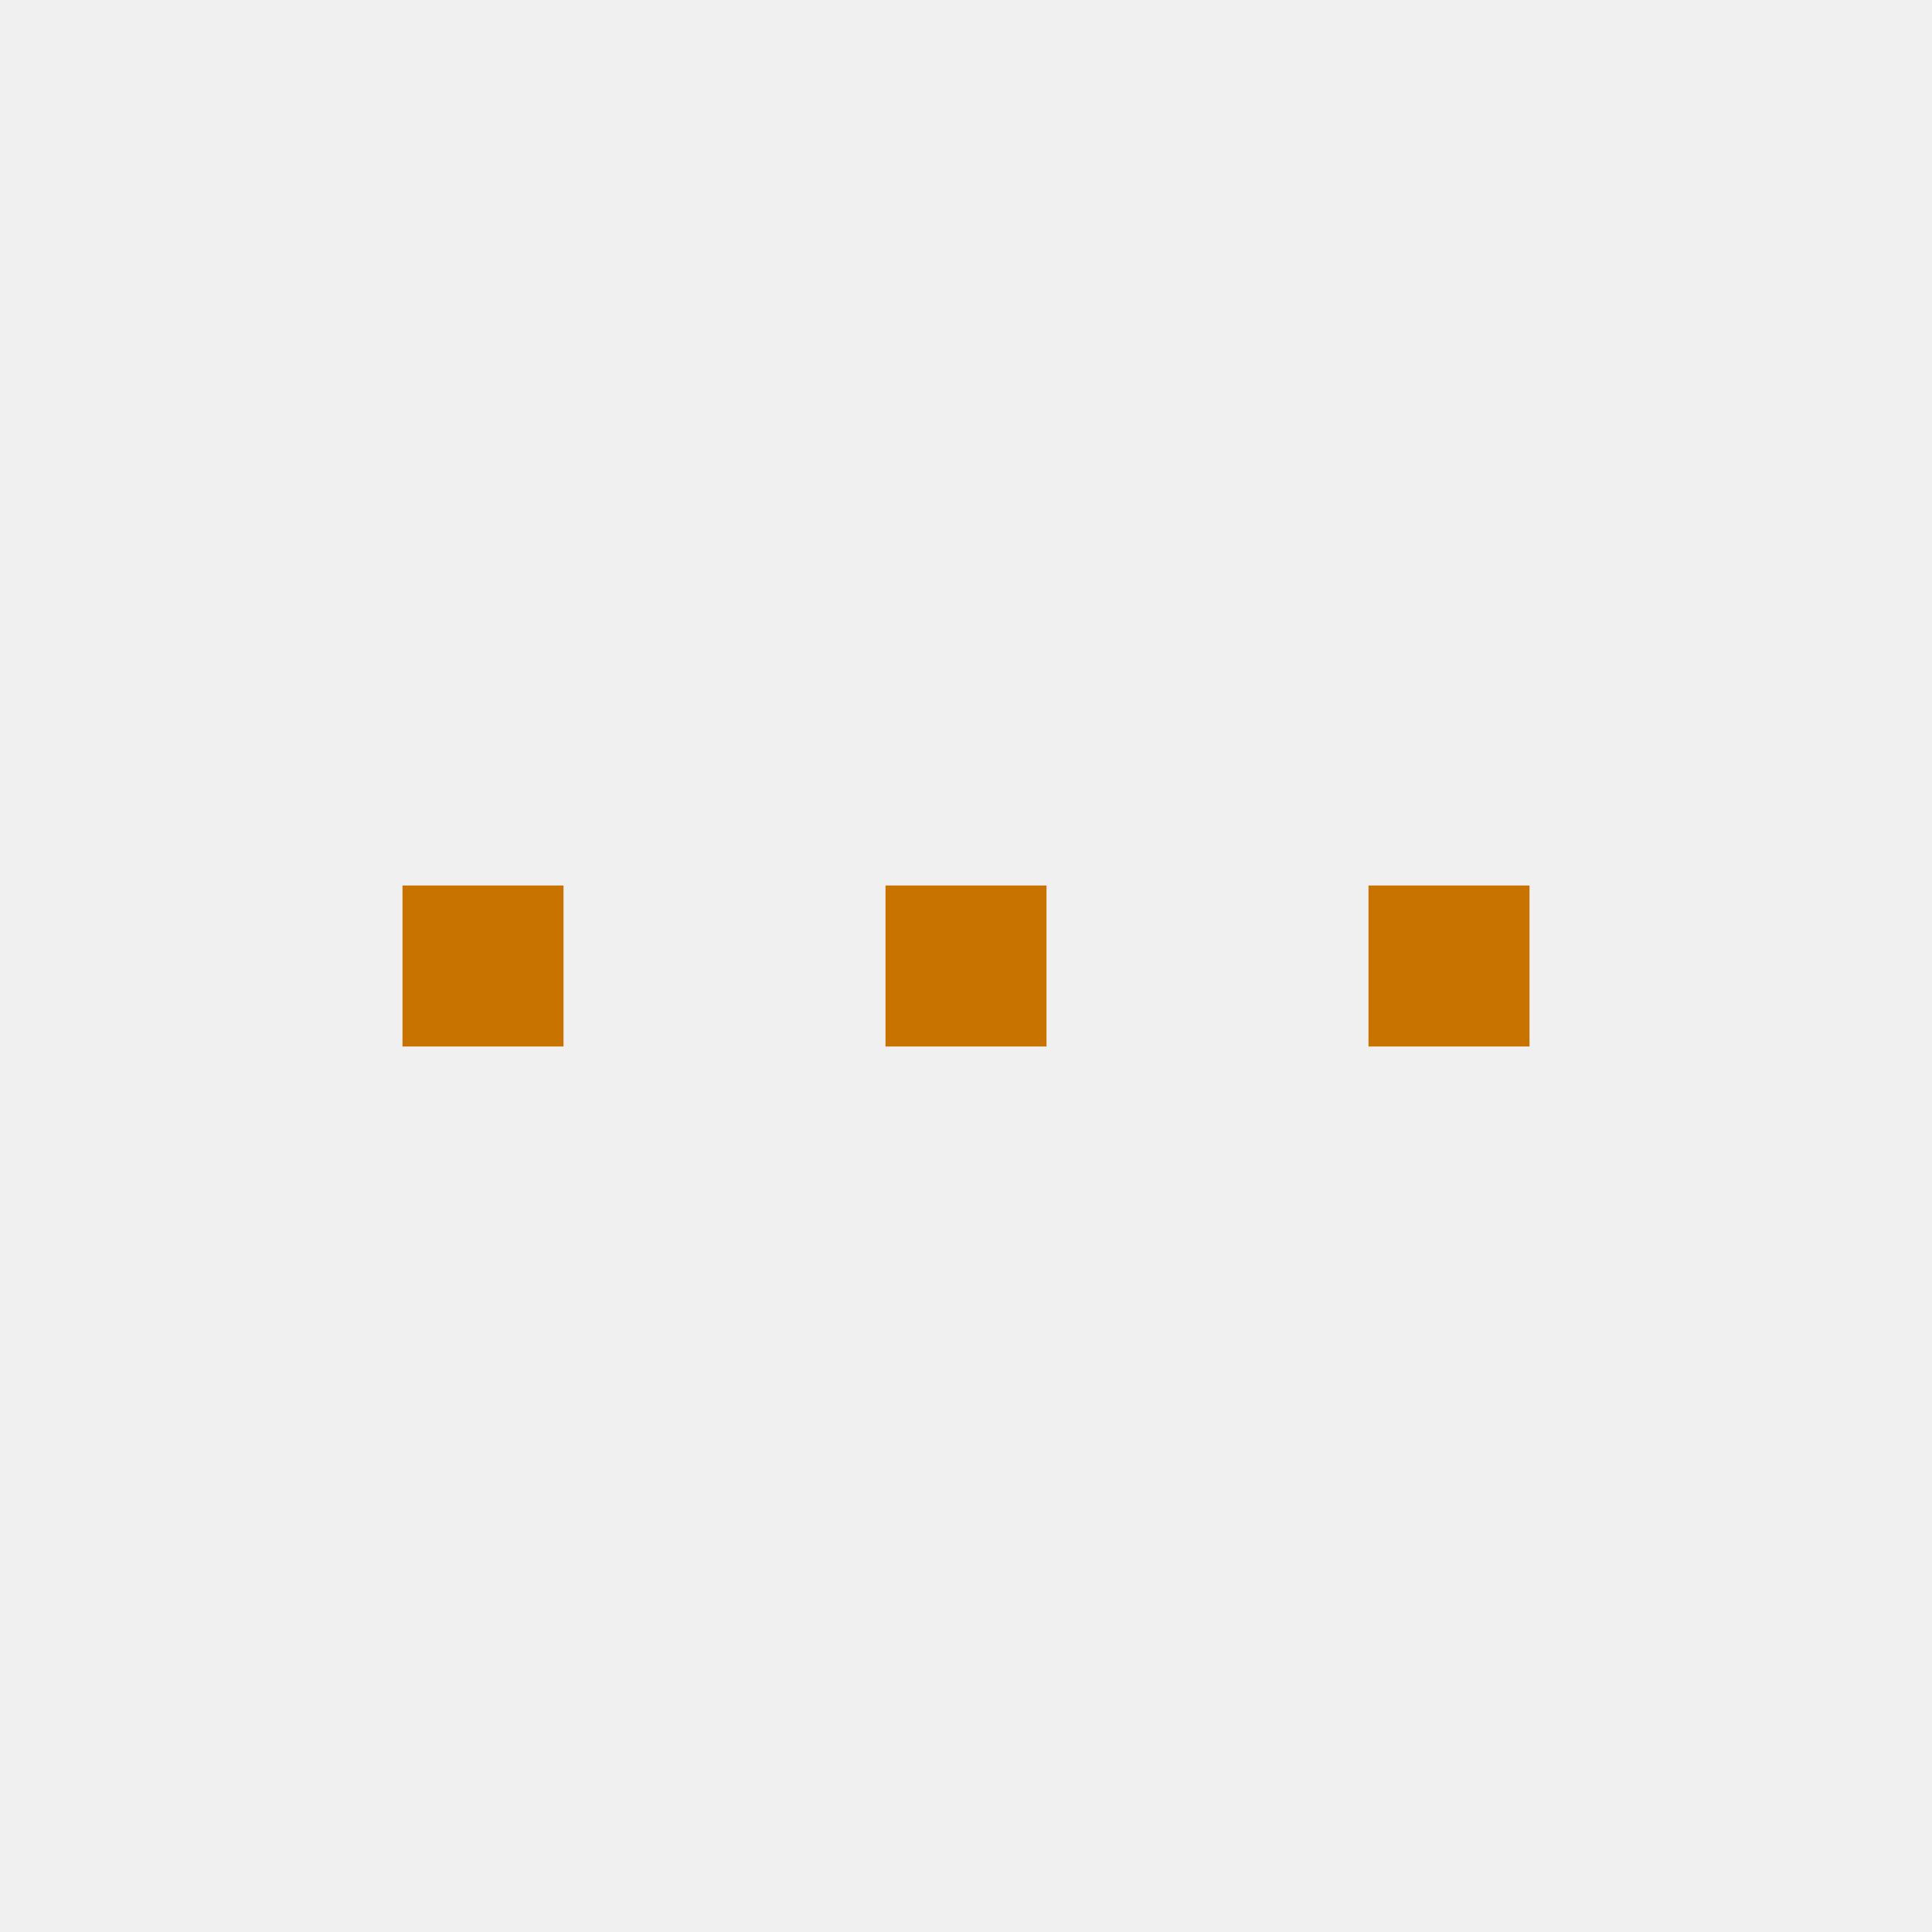
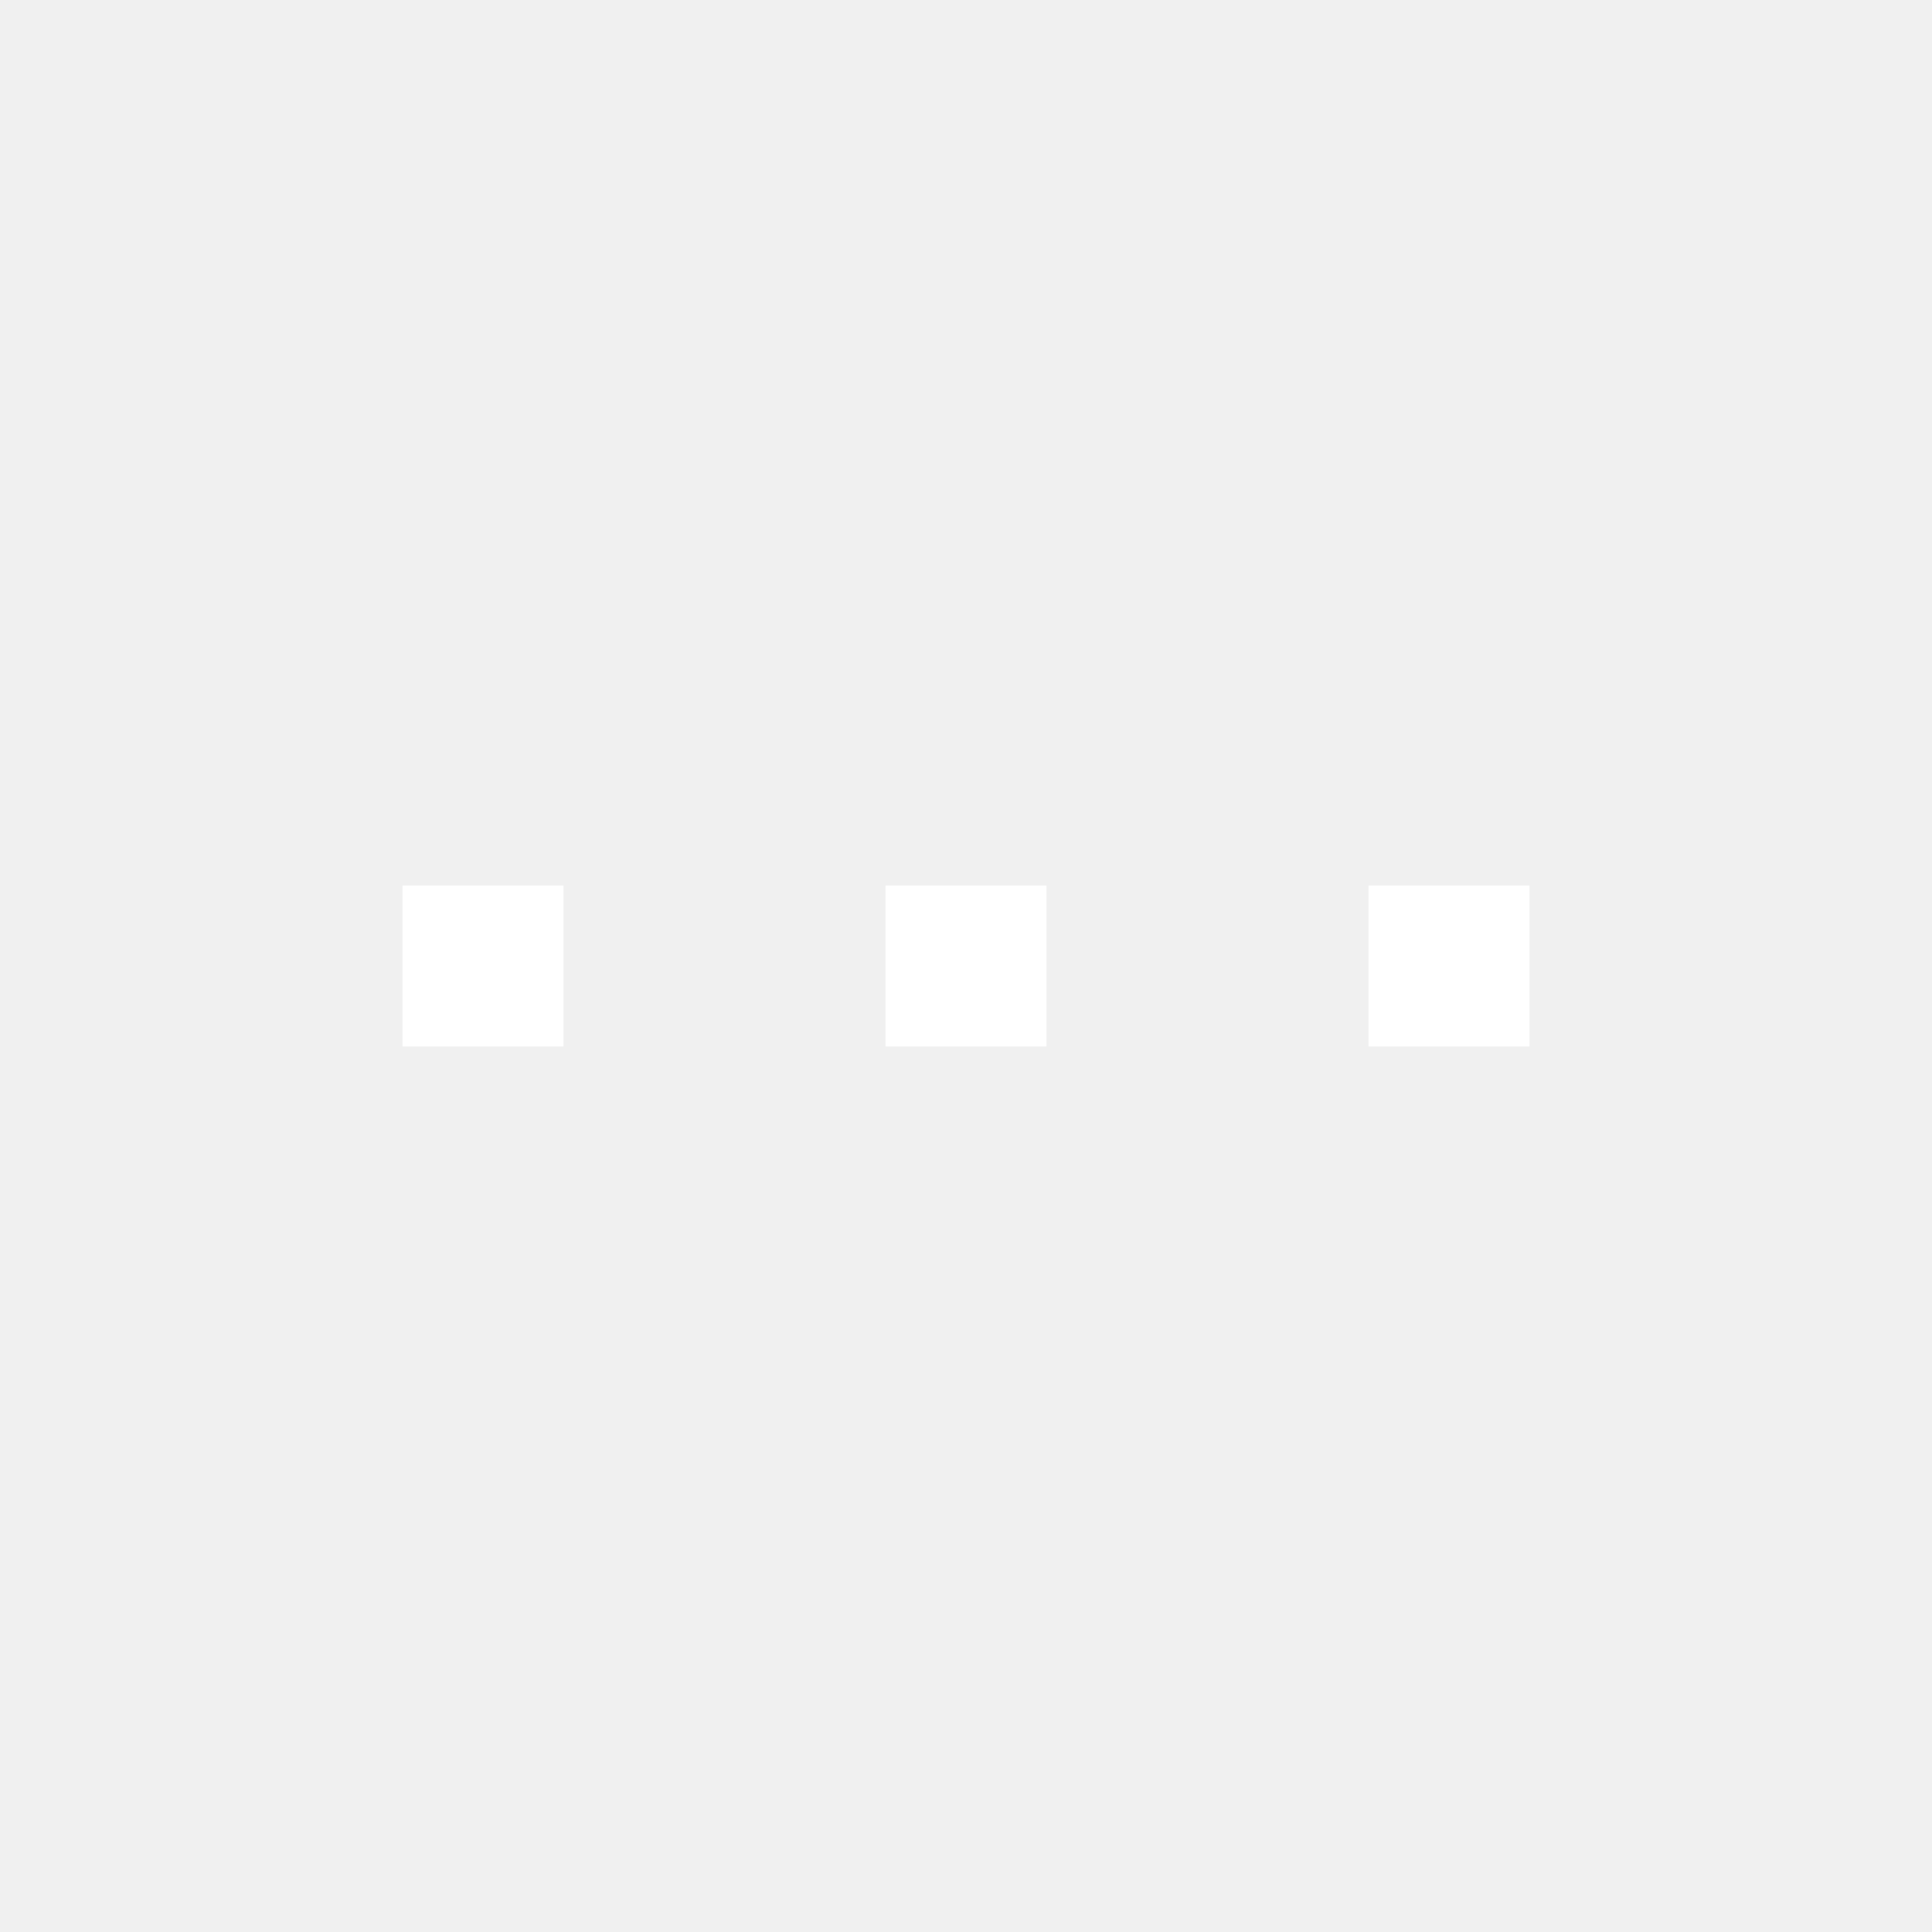
- <svg xmlns="http://www.w3.org/2000/svg" xmlns:ns1="http://www.openswatchbook.org/uri/2009/osb" width="24" height="24" id="svg11300" version="1.0" style="display:inline;enable-background:new">
+ <svg xmlns="http://www.w3.org/2000/svg" width="24" height="24" id="svg11300" version="1.0" style="display:inline;enable-background:new">
  <defs id="defs3">
-     <linearGradient id="selected_bg_color" ns1:paint="solid">
+     <linearGradient id="selected_bg_color">
      <stop style="stop-color:#5294e2;stop-opacity:1;" offset="0" id="stop4140" />
    </linearGradient>
  </defs>
  <g style="display:inline" id="layer1" transform="translate(0,-276)">
-     <rect style="opacity:1;fill:#c87200;fill-opacity:1;stroke:none;stroke-width:1;stroke-linecap:round;stroke-linejoin:miter;stroke-miterlimit:4;stroke-dasharray:none;stroke-dashoffset:0;stroke-opacity:1" id="rect4138" width="2" height="2" x="5" y="287" />
-     <rect style="display:inline;opacity:1;fill:#c87200;fill-opacity:1;stroke:none;stroke-width:1;stroke-linecap:round;stroke-linejoin:miter;stroke-miterlimit:4;stroke-dasharray:none;stroke-dashoffset:0;stroke-opacity:1;enable-background:new" id="rect4138-6" width="2" height="2" x="11" y="287" />
-     <rect style="display:inline;opacity:1;fill:#c87200;fill-opacity:1;stroke:none;stroke-width:1;stroke-linecap:round;stroke-linejoin:miter;stroke-miterlimit:4;stroke-dasharray:none;stroke-dashoffset:0;stroke-opacity:1;enable-background:new" id="rect4138-9" width="2" height="2" x="17" y="287" />
+     <rect style="opacity:1;fill:#ffffff;fill-opacity:1;stroke:none;stroke-width:1;stroke-linecap:round;stroke-linejoin:miter;stroke-miterlimit:4;stroke-dasharray:none;stroke-dashoffset:0;stroke-opacity:1" id="rect4138" width="2" height="2" x="5" y="287" />
+     <rect style="display:inline;opacity:1;fill:#ffffff;fill-opacity:1;stroke:none;stroke-width:1;stroke-linecap:round;stroke-linejoin:miter;stroke-miterlimit:4;stroke-dasharray:none;stroke-dashoffset:0;stroke-opacity:1;enable-background:new" id="rect4138-6" width="2" height="2" x="11" y="287" />
+     <rect style="display:inline;opacity:1;fill:#ffffff;fill-opacity:1;stroke:none;stroke-width:1;stroke-linecap:round;stroke-linejoin:miter;stroke-miterlimit:4;stroke-dasharray:none;stroke-dashoffset:0;stroke-opacity:1;enable-background:new" id="rect4138-9" width="2" height="2" x="17" y="287" />
  </g>
</svg>
